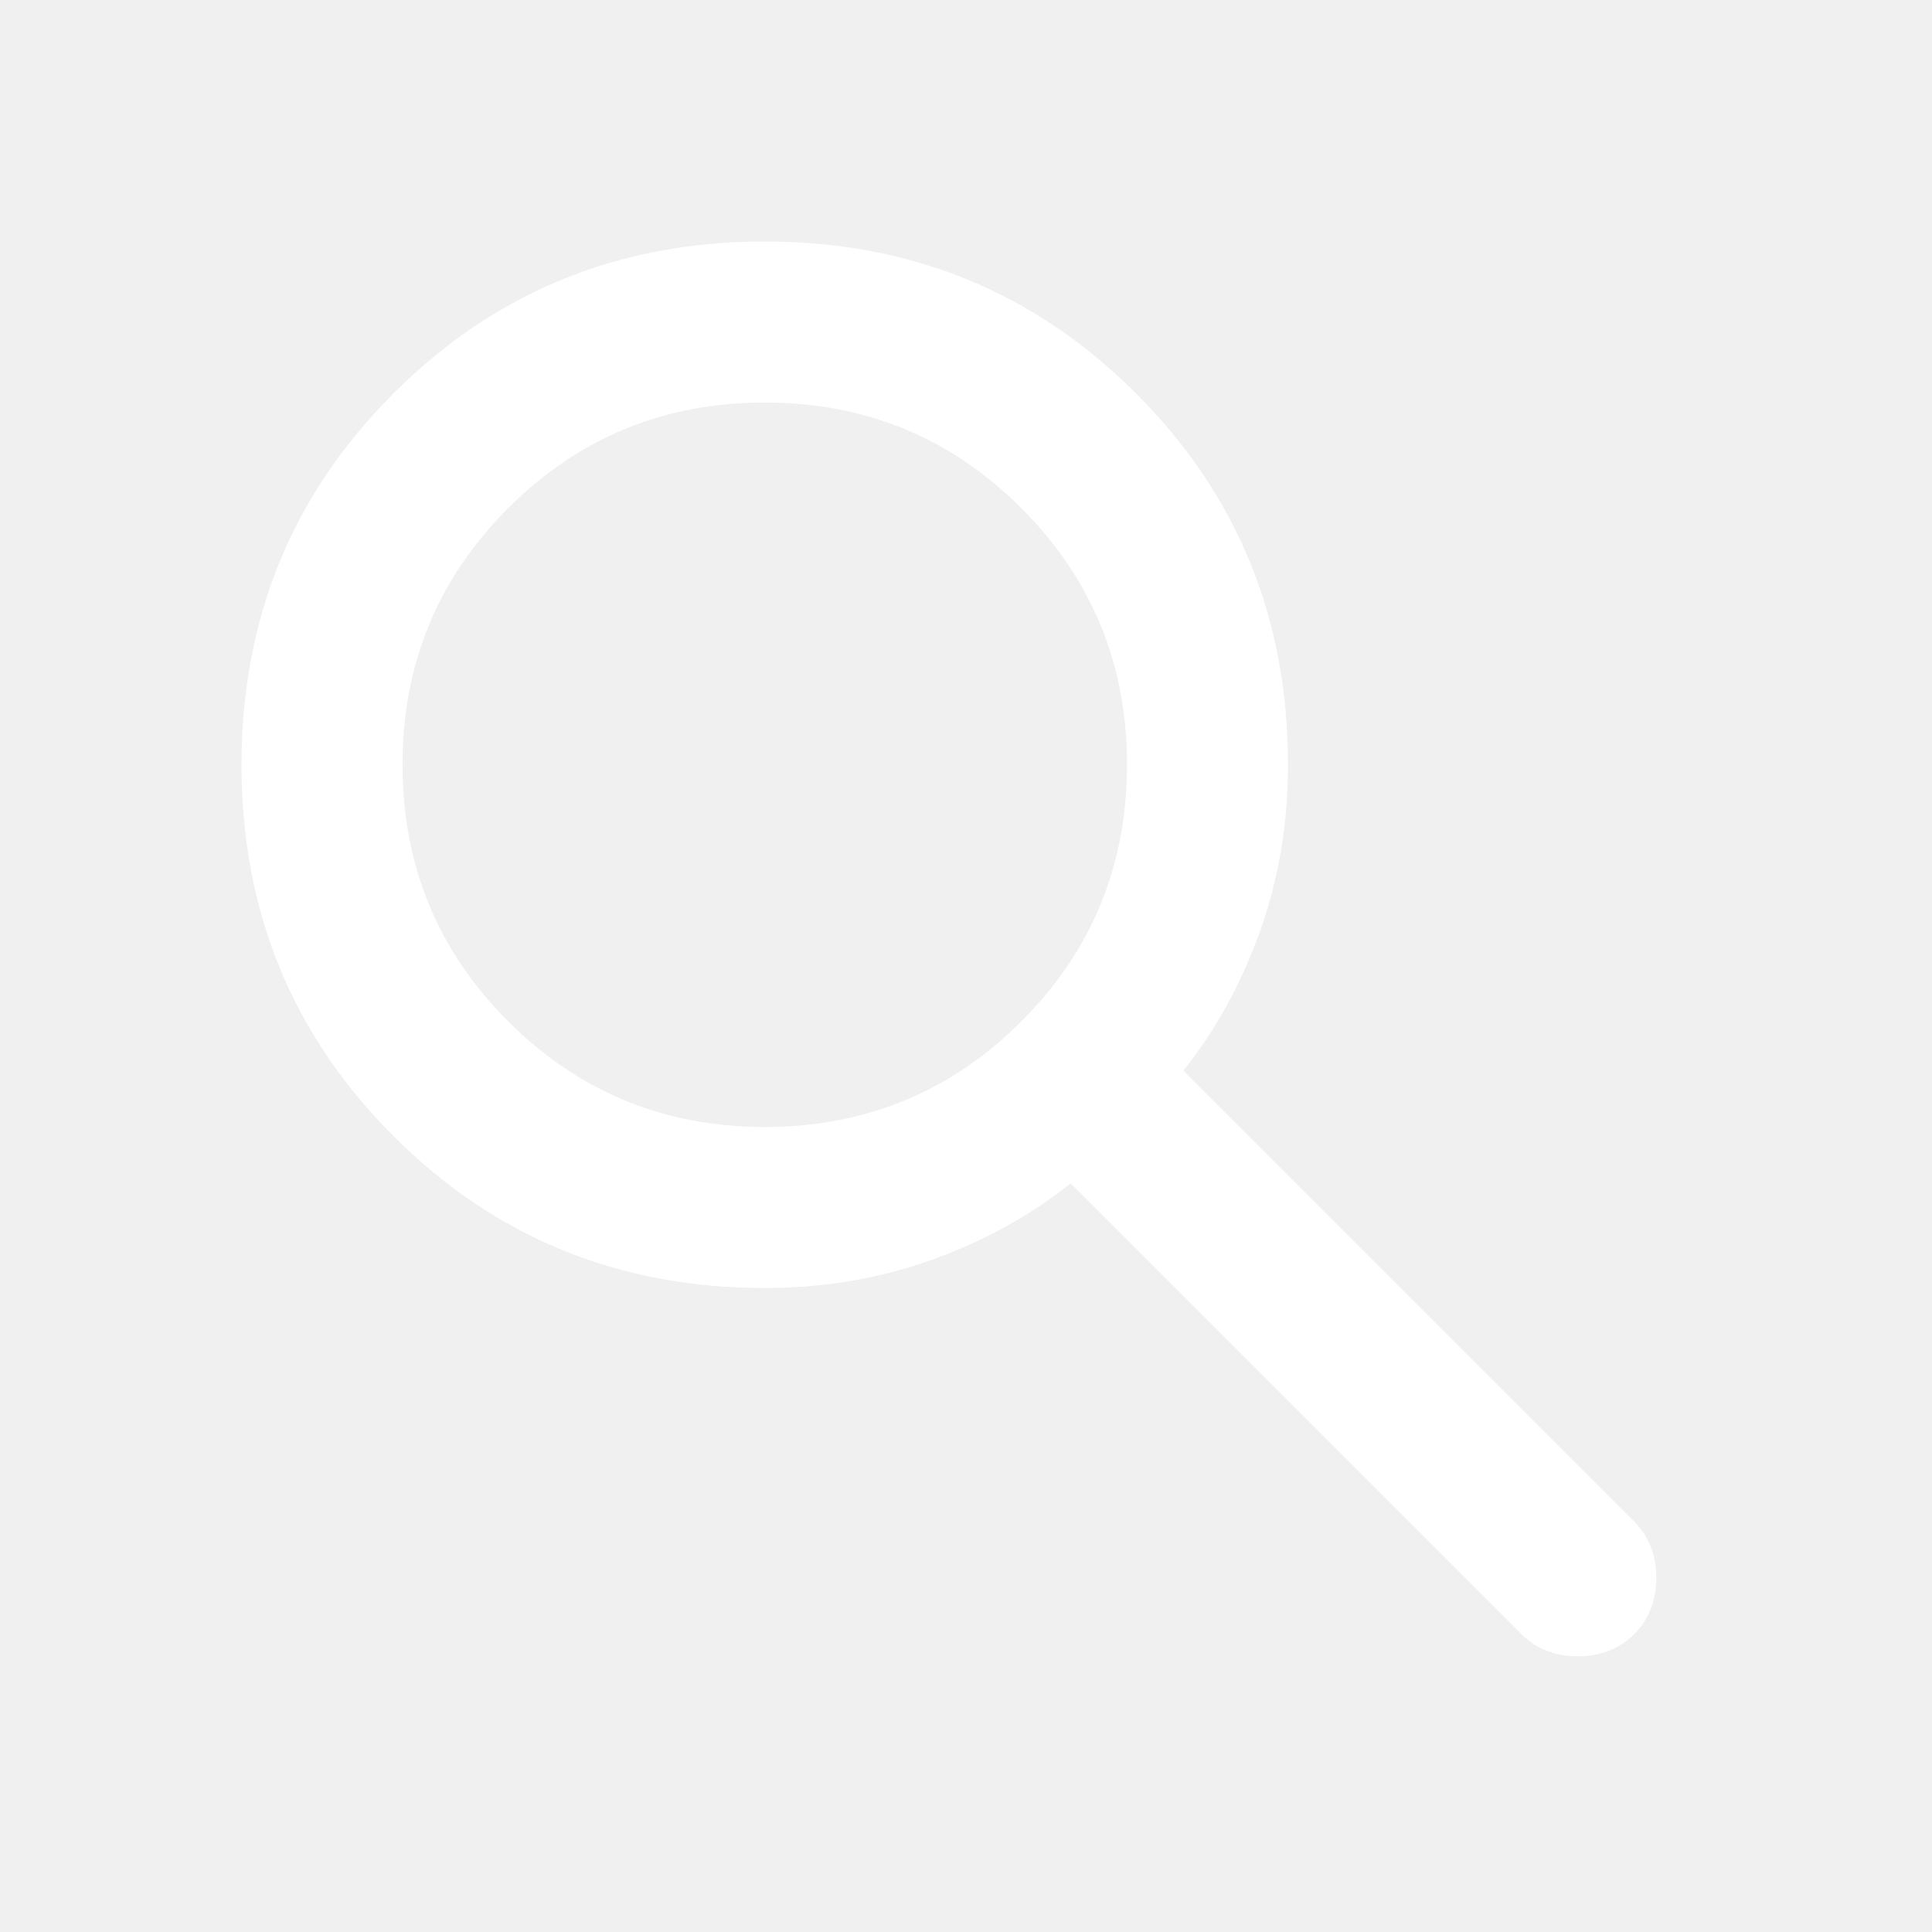
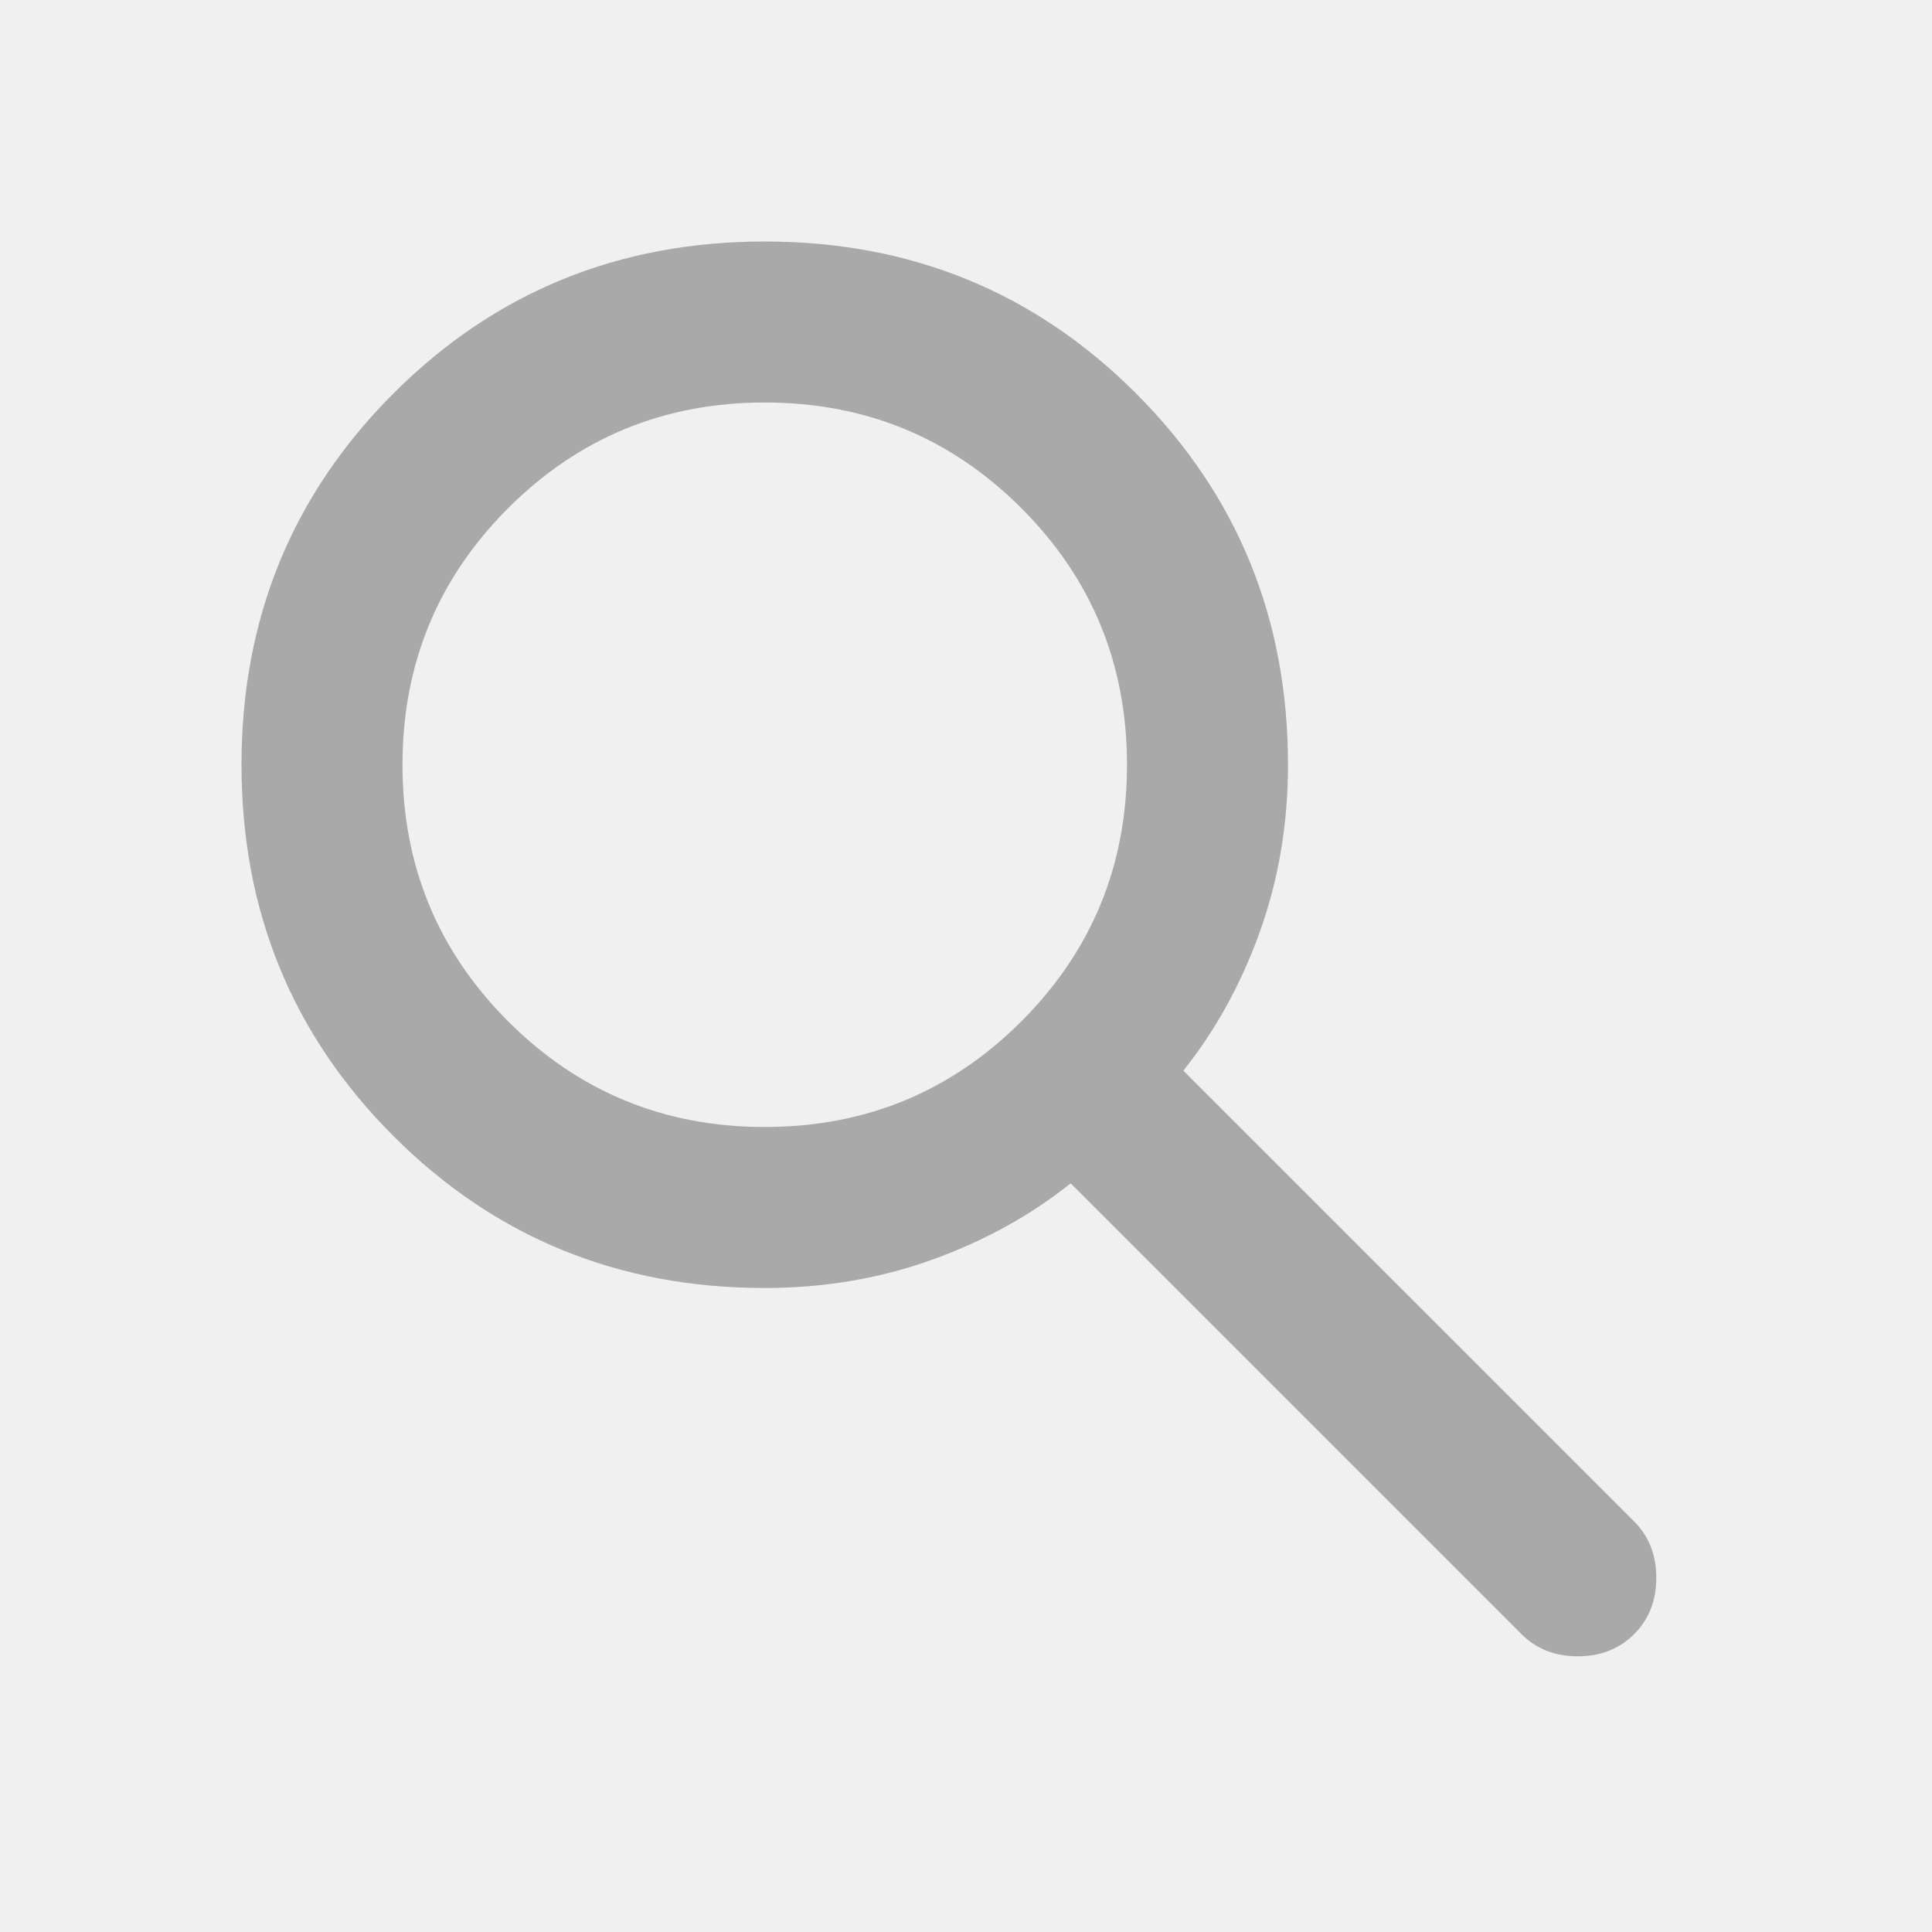
- <svg xmlns="http://www.w3.org/2000/svg" height="24px" viewBox="0 -960 960 960" width="24px" fill="#fff">
+ <svg xmlns="http://www.w3.org/2000/svg" height="24px" viewBox="0 -960 960 960" width="24px" fill="#A9A9A9">
  <path d="M380-320q-109 0-184.5-75.5T120-580q0-109 75.5-184.5T380-840q109 0 184.5 75.5T640-580q0 44-14 83t-38 69l224 224q11 11 11 28t-11 28q-11 11-28 11t-28-11L532-372q-30 24-69 38t-83 14Zm0-80q75 0 127.5-52.5T560-580q0-75-52.5-127.5T380-760q-75 0-127.5 52.5T200-580q0 75 52.5 127.5T380-400Z" />
</svg>
